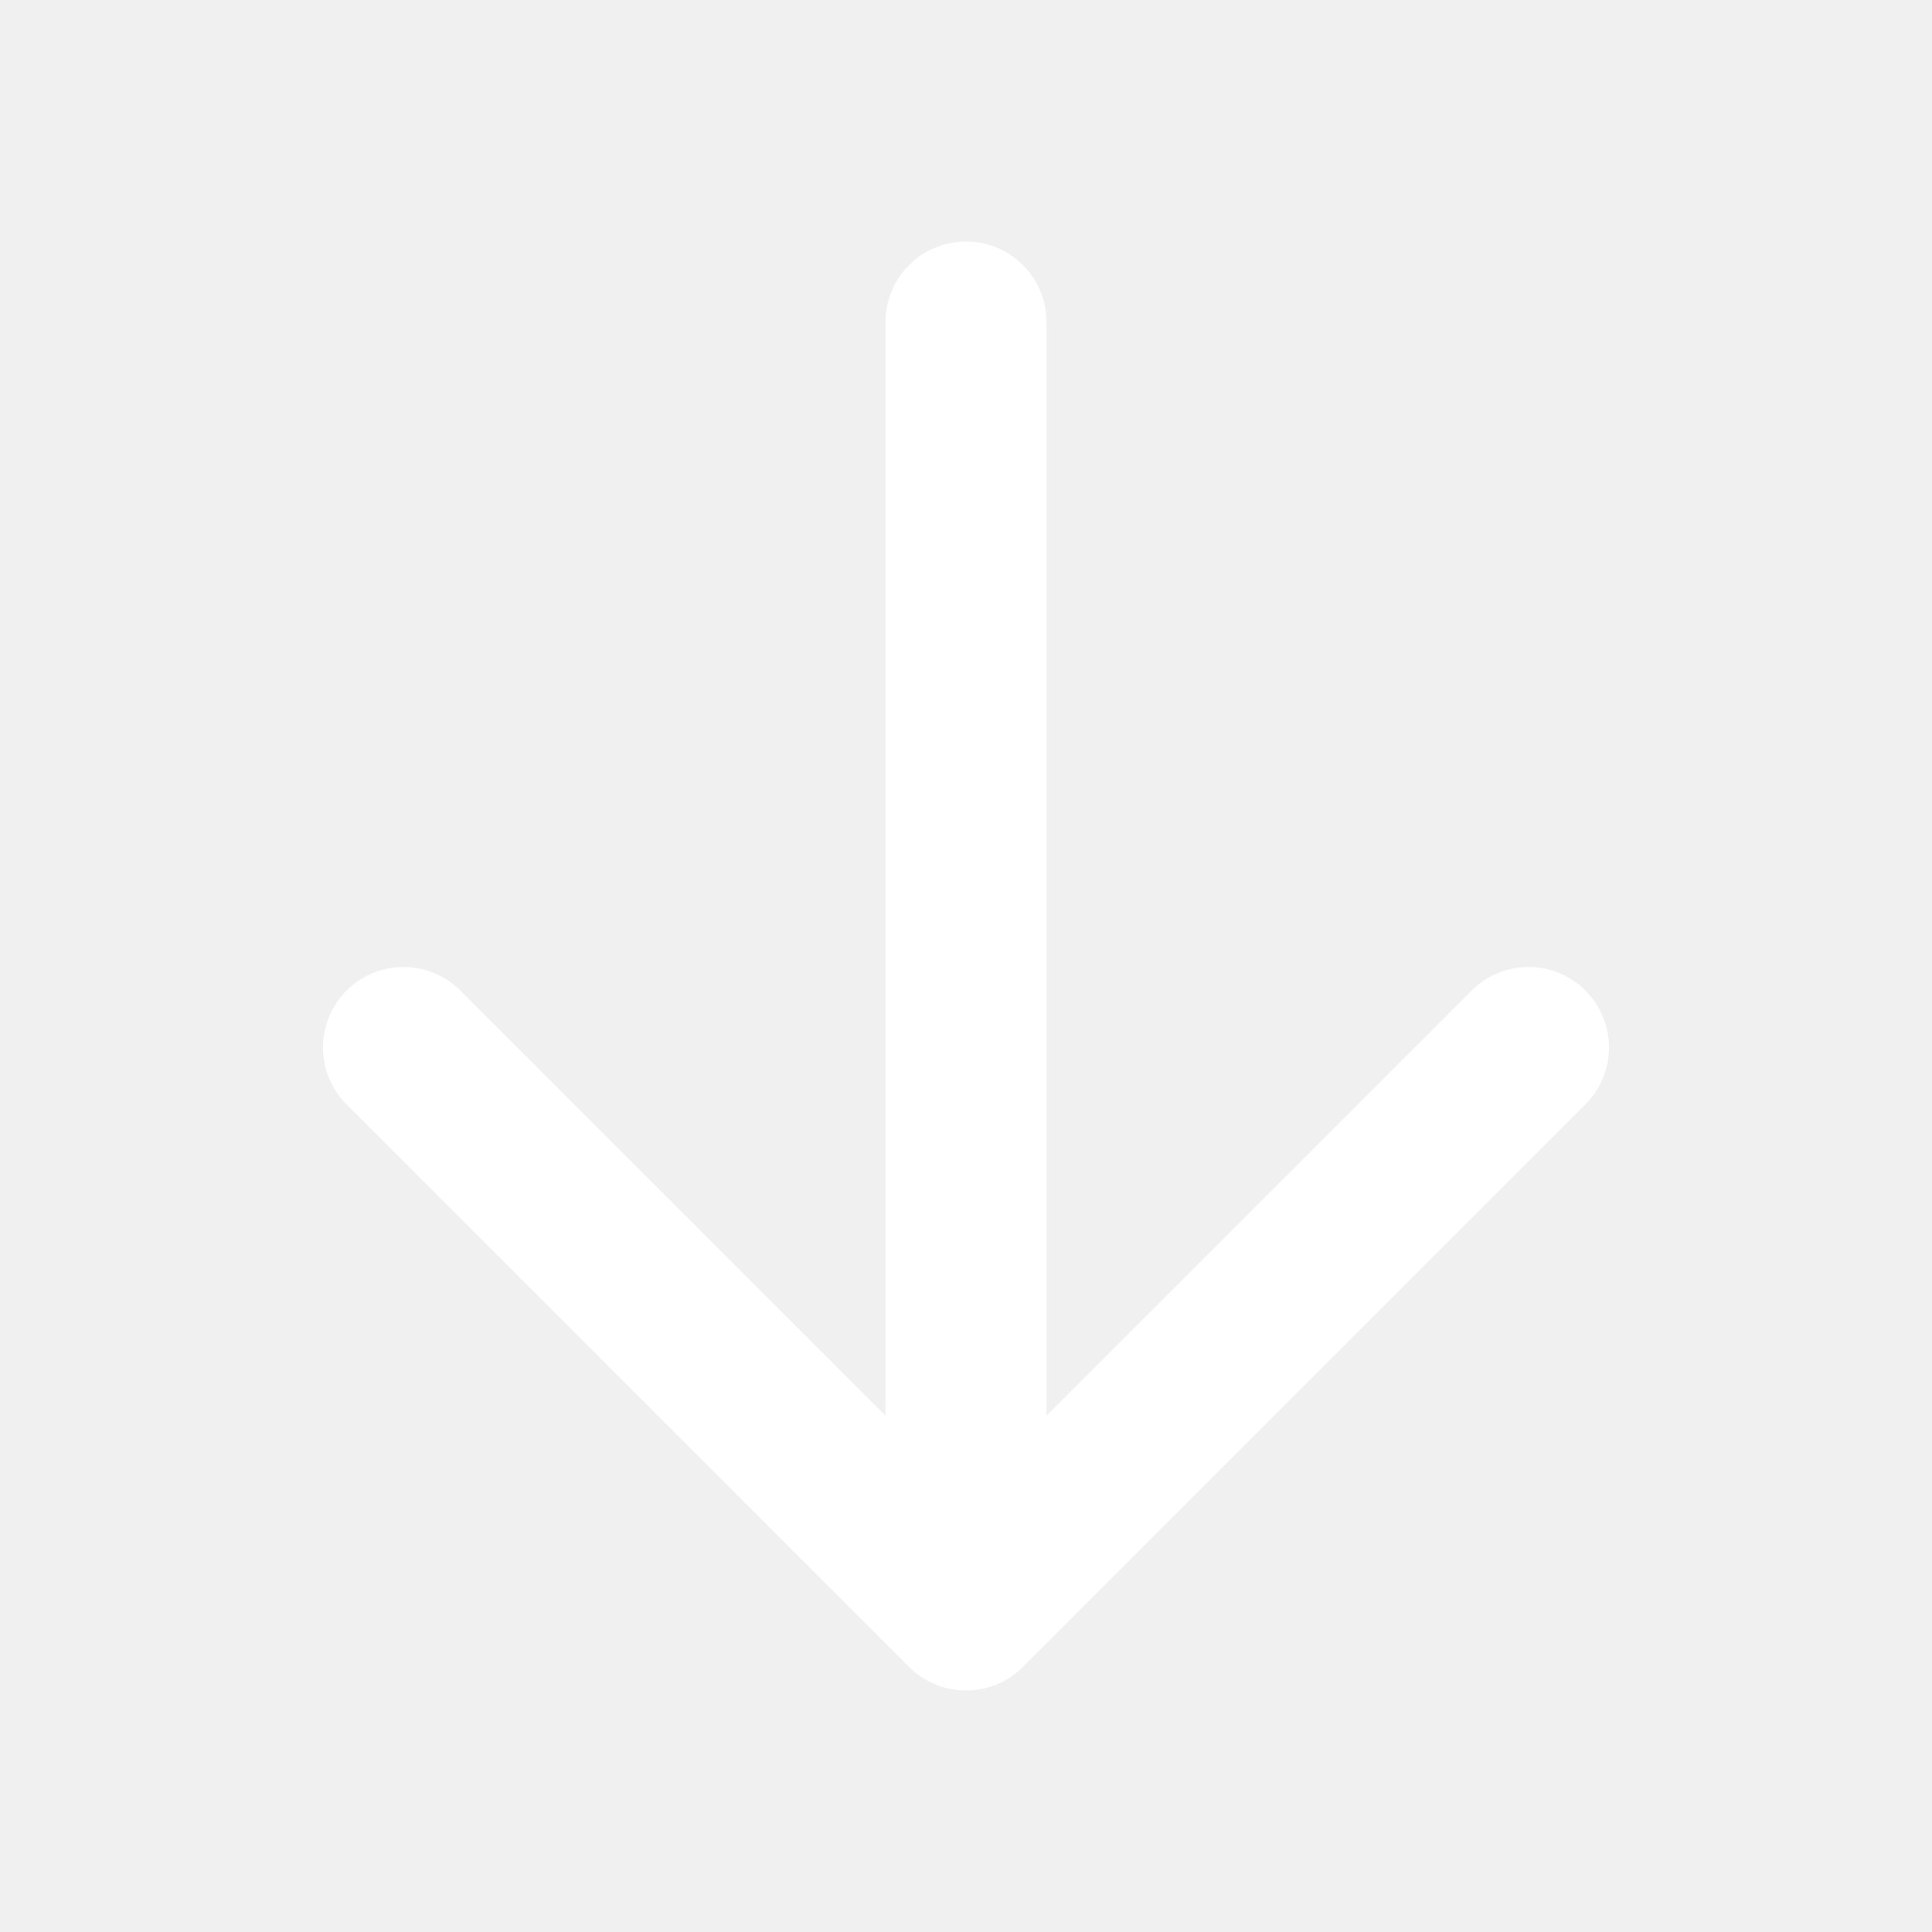
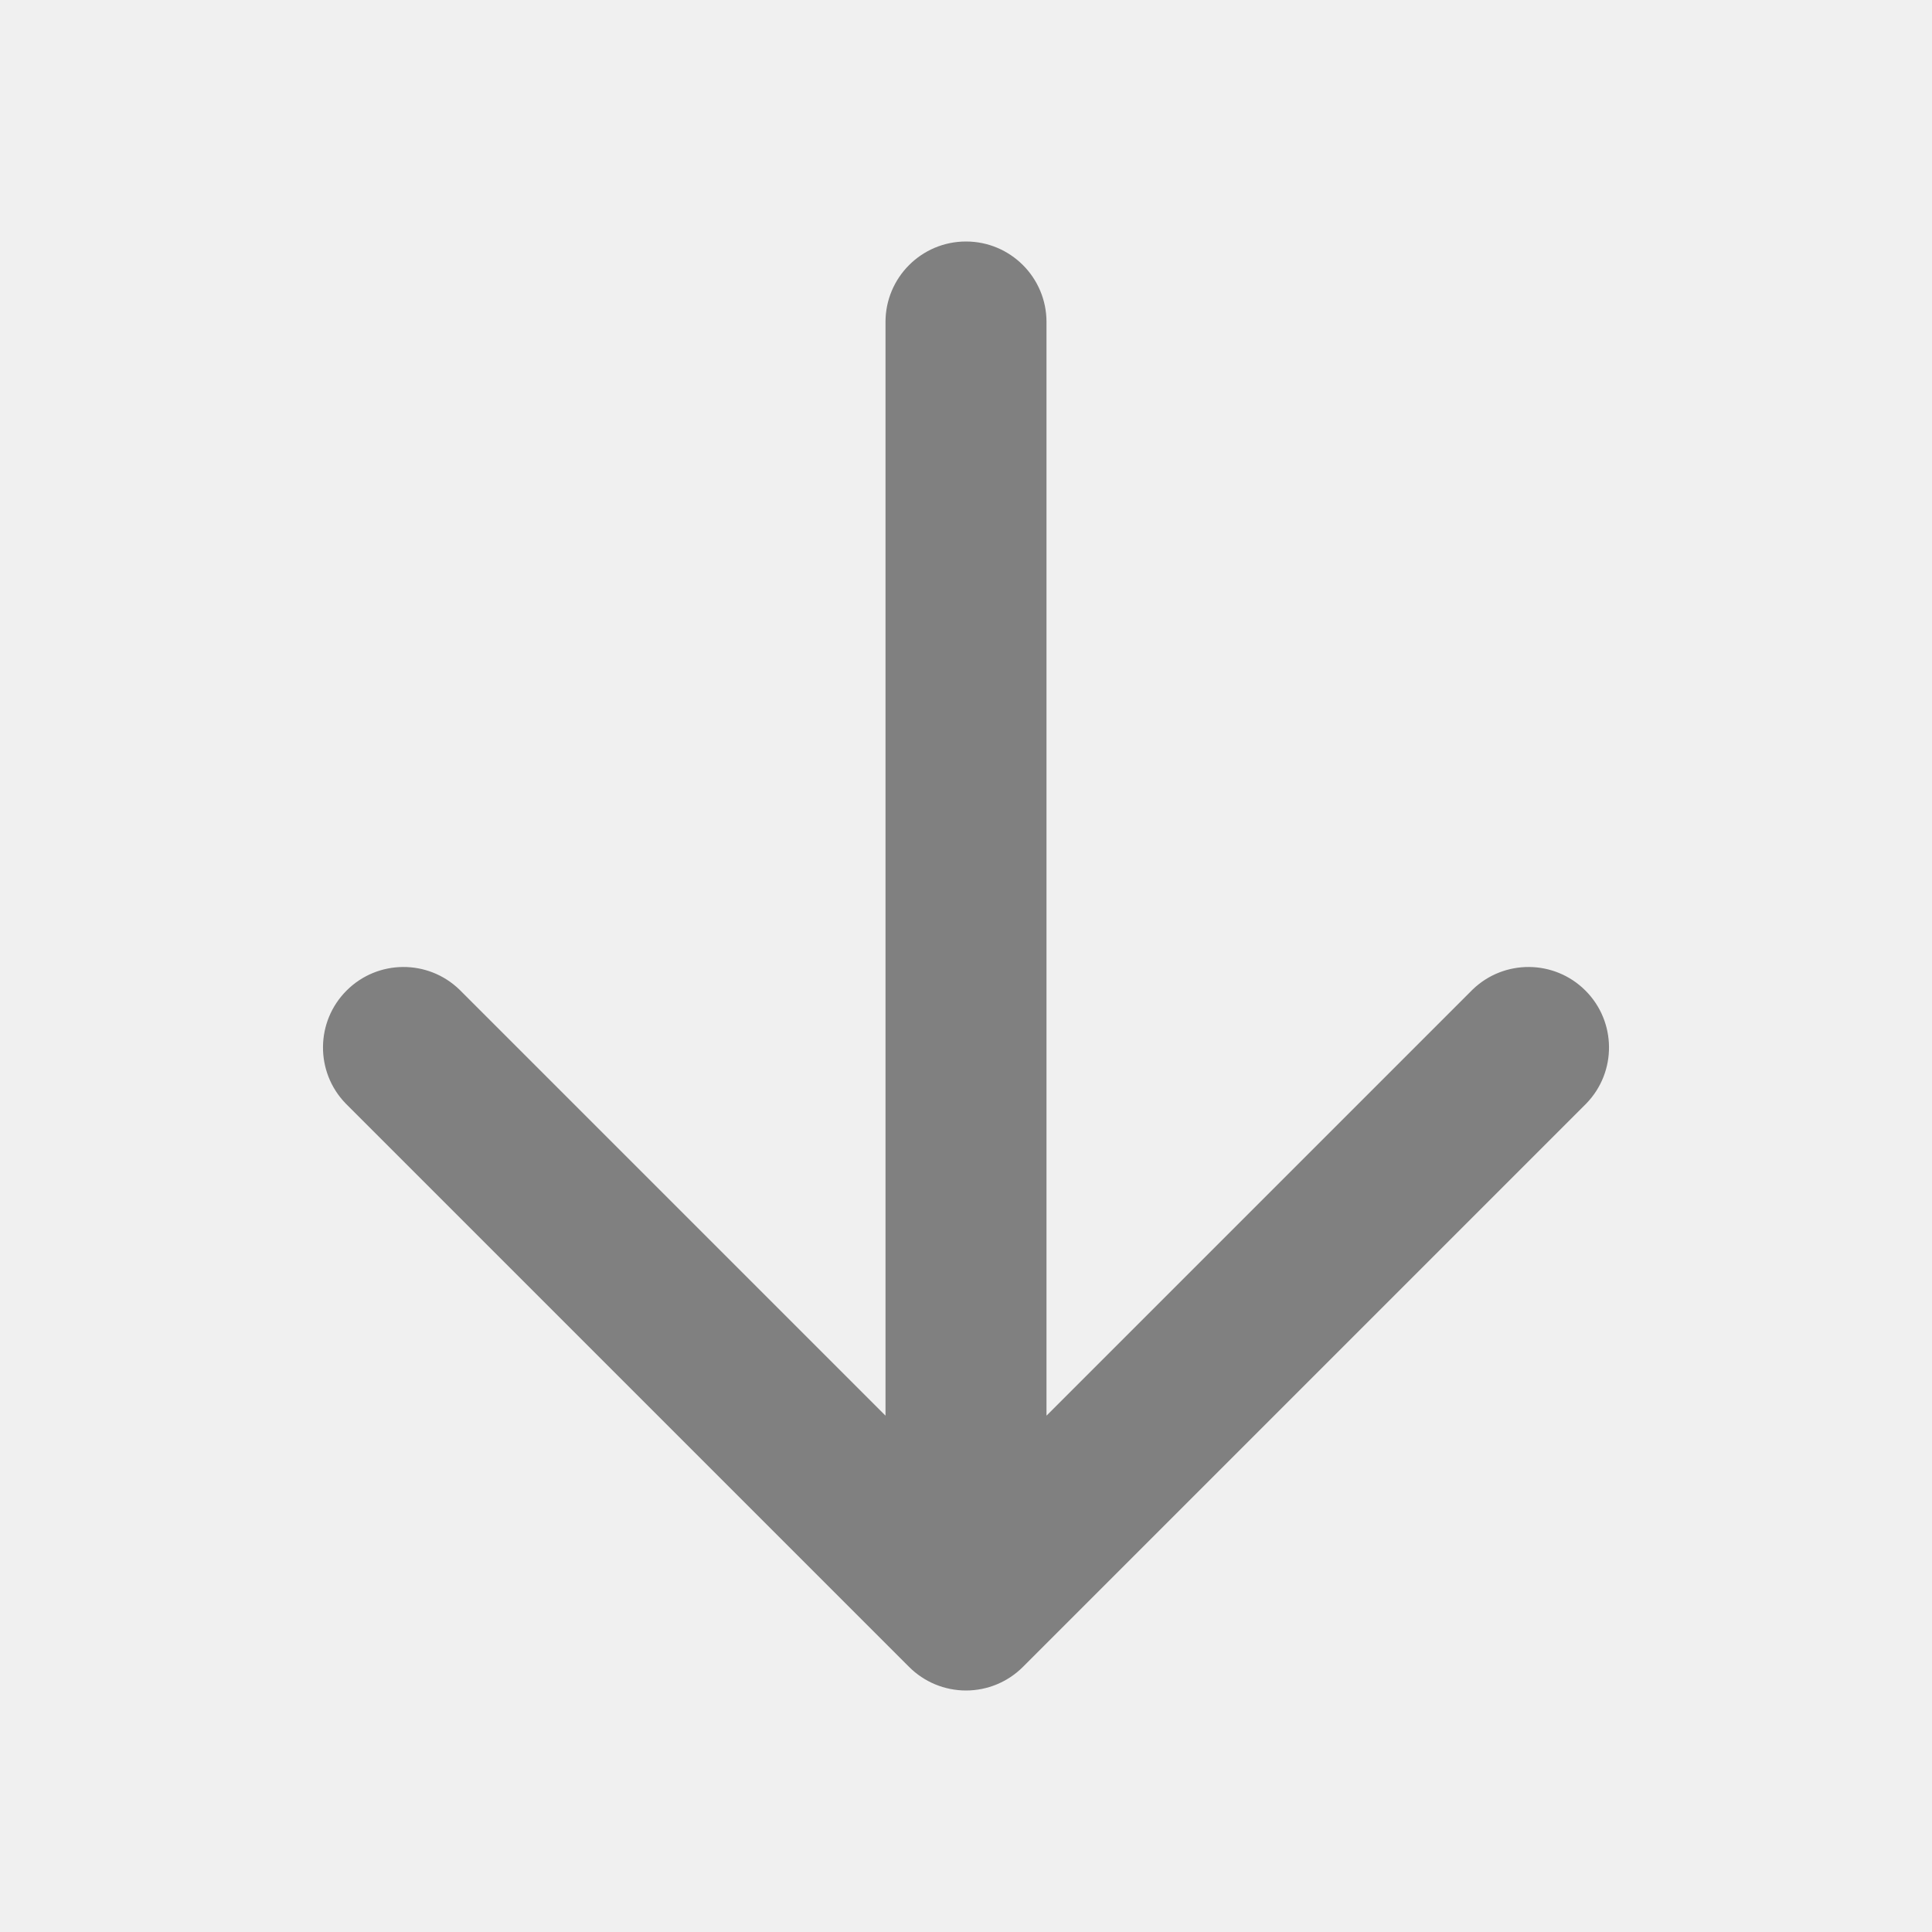
- <svg xmlns="http://www.w3.org/2000/svg" width="24" height="24" fill="#fff" viewBox="0 0 24 24">
-   <path fill="#fff" d="M12 21a1 1 0 0 1-.707-.293l-7-7a1 1 0 0 1 1.414-1.414L11 17.586V4a1 1 0 1 1 2 0v13.586l5.293-5.293a1 1 0 0 1 1.414 1.414l-7 7A1 1 0 0 1 12 21Z" />
+ <svg xmlns="http://www.w3.org/2000/svg" width="24" height="24" fill="#808080" viewBox="0 0 24 24">
+   <path fill="#808080" d="M12 21a1 1 0 0 1-.707-.293l-7-7a1 1 0 0 1 1.414-1.414L11 17.586V4a1 1 0 1 1 2 0v13.586l5.293-5.293a1 1 0 0 1 1.414 1.414l-7 7A1 1 0 0 1 12 21Z" />
</svg>
